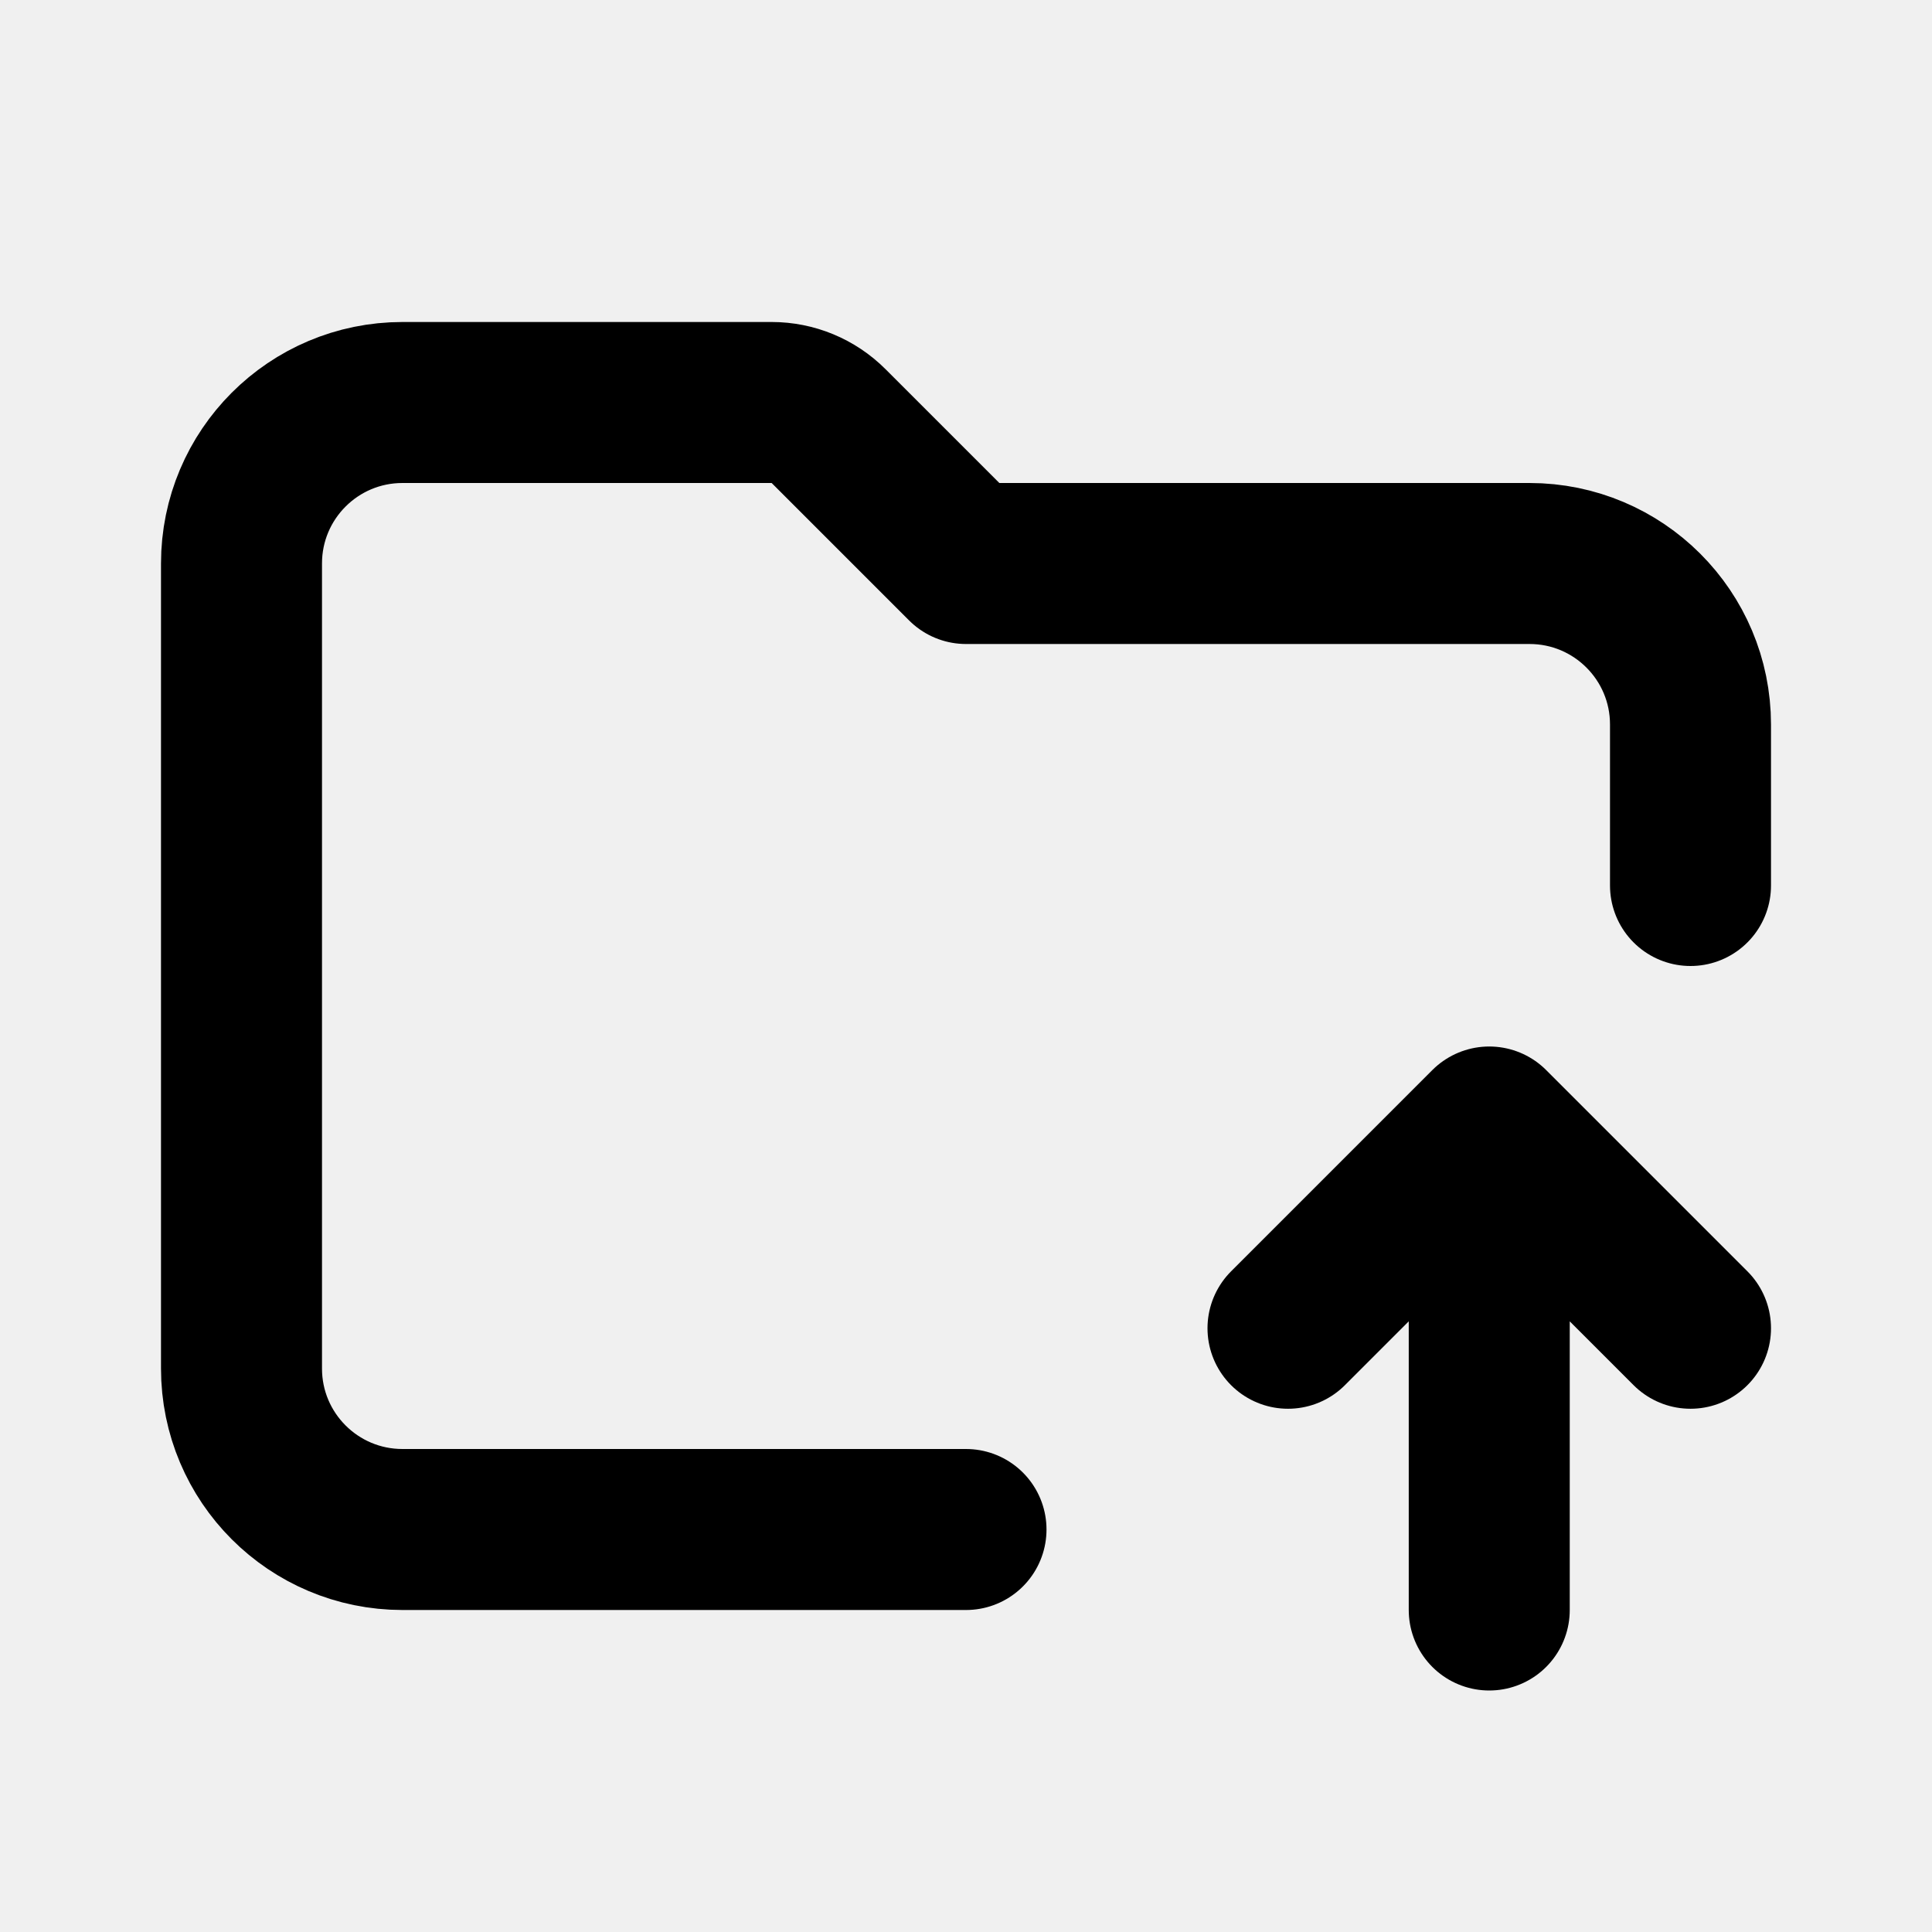
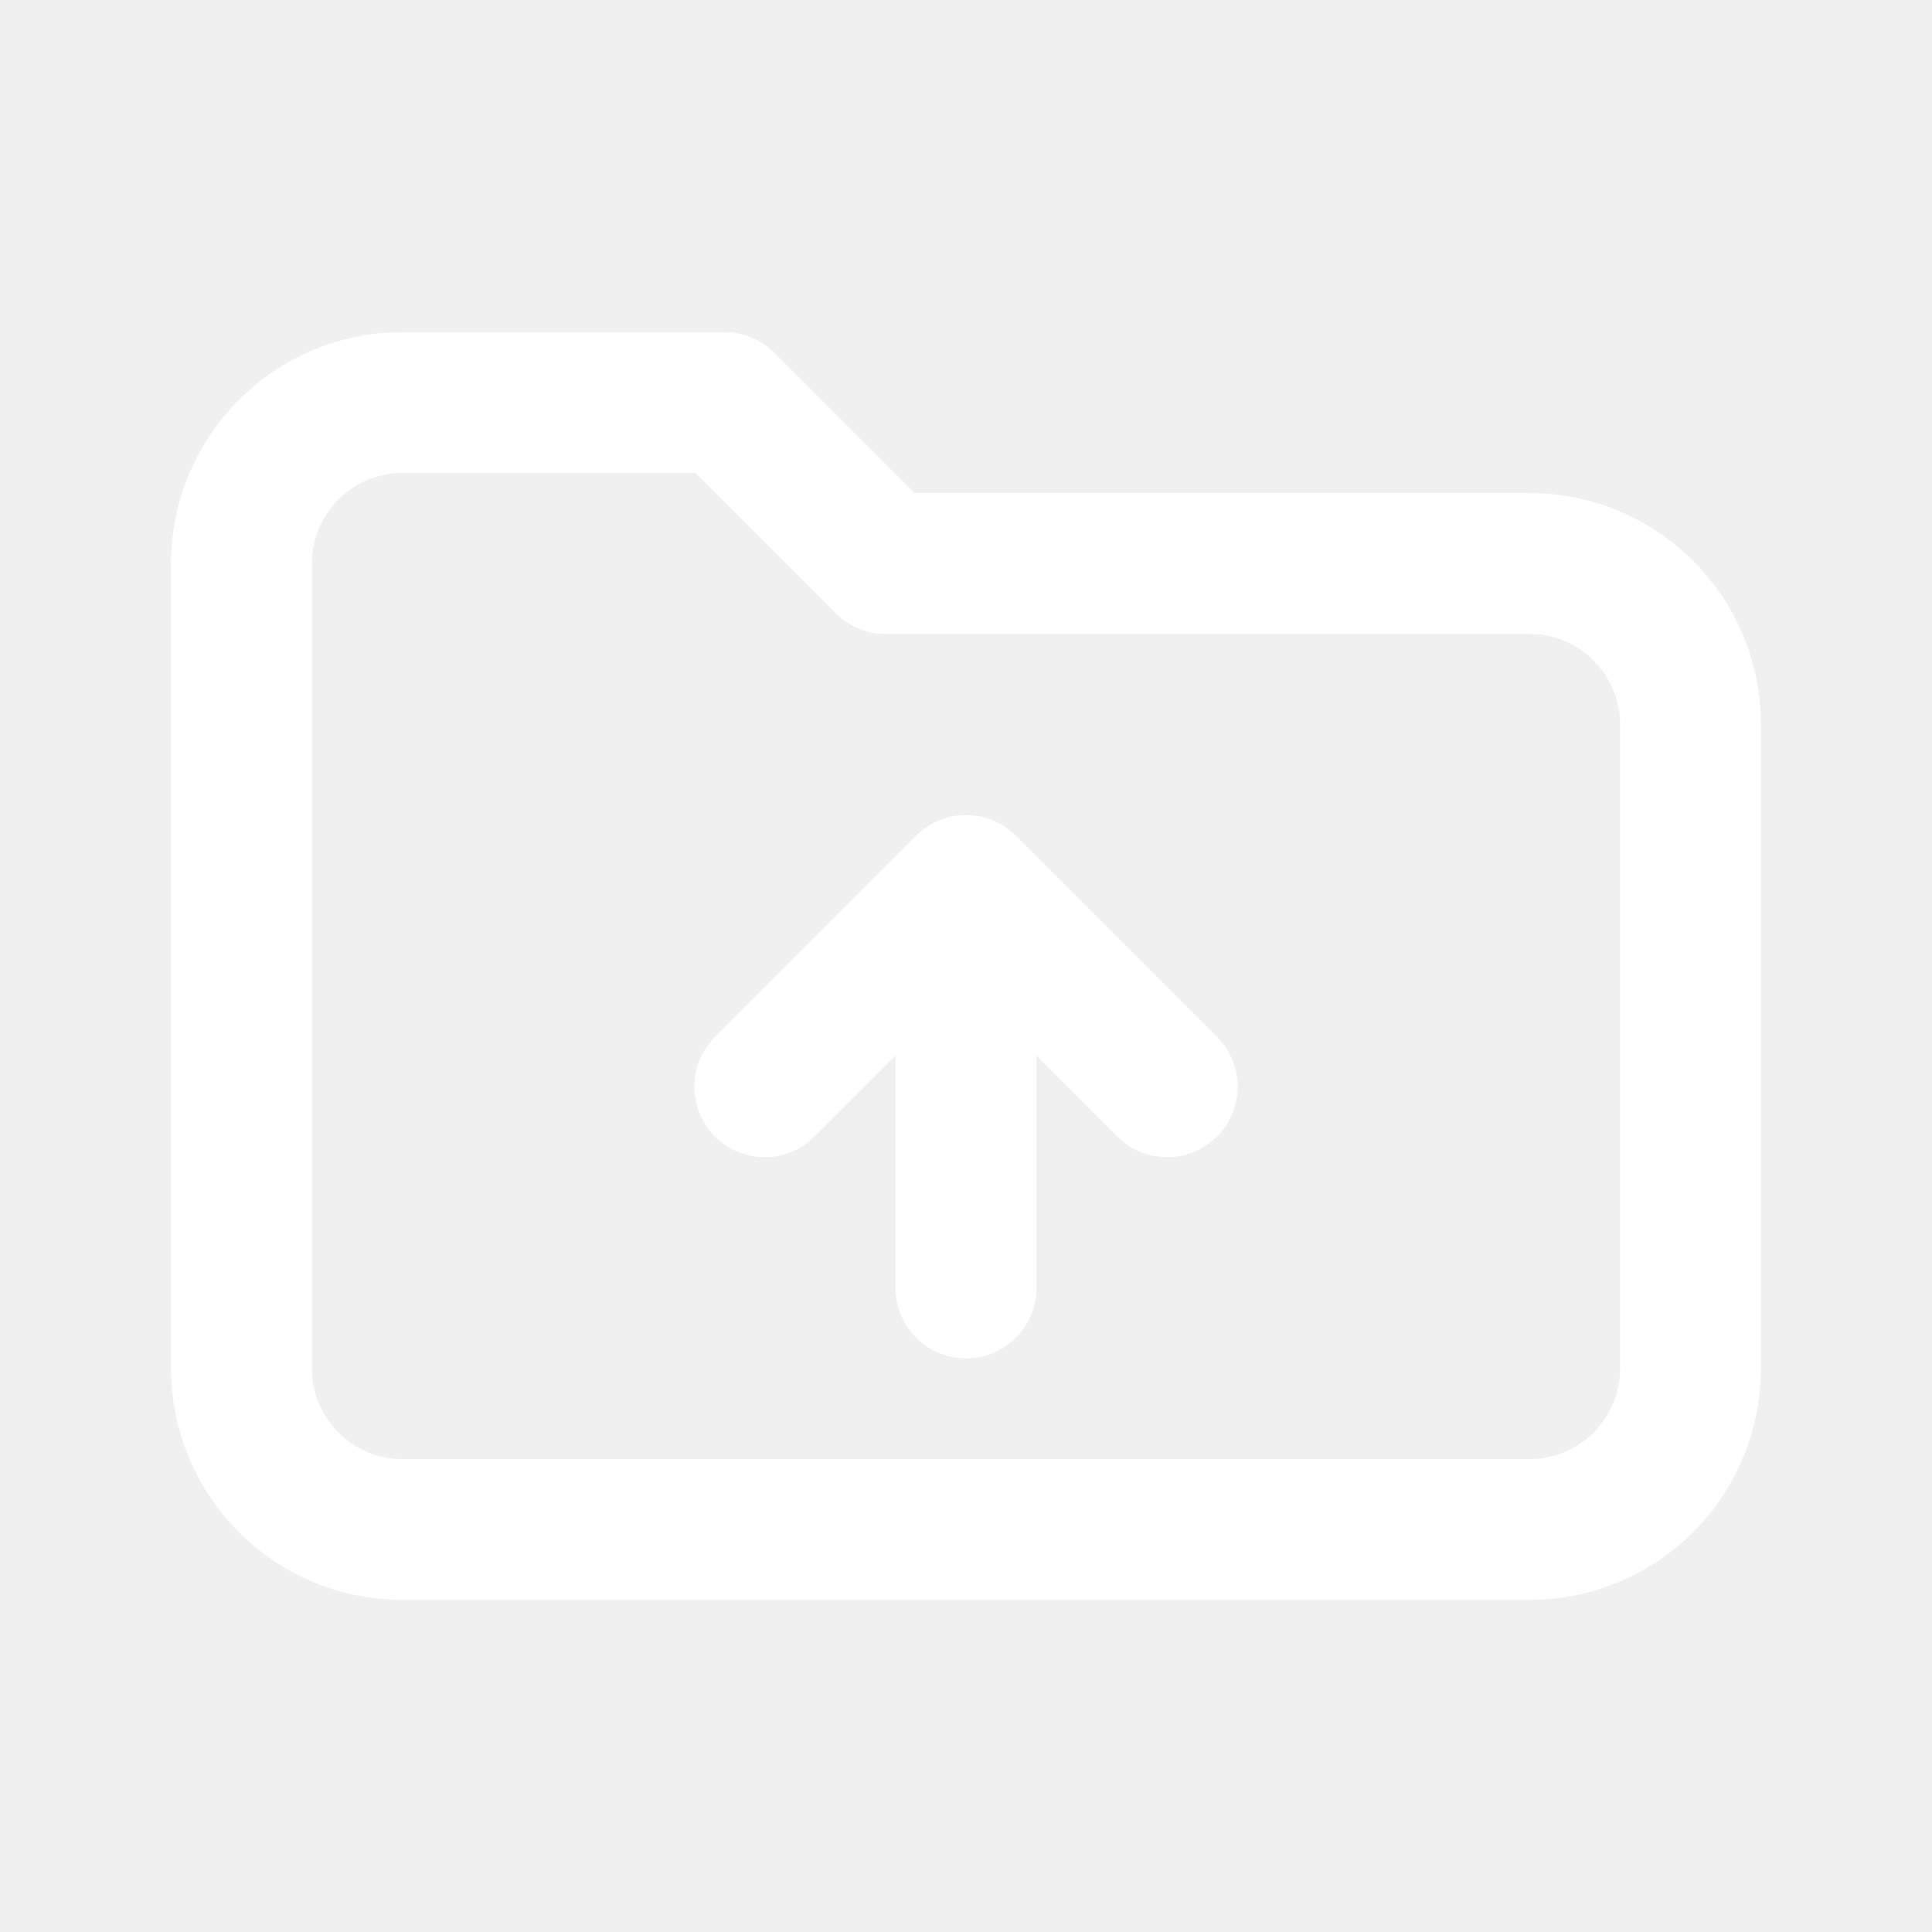
- <svg xmlns="http://www.w3.org/2000/svg" fill="none" height="800px" viewBox="0 0 24 24" width="800px">
-   <path d="M18.5 20L18.5 14M18.5 14L21 16.5M18.5 14L16 16.5" stroke="#000000" stroke-linecap="round" stroke-linejoin="round" stroke-width="2" />
-   <path d="M12 19H5C3.895 19 3 18.105 3 17V7C3 5.895 3.895 5 5 5H9.586C9.851 5 10.105 5.105 10.293 5.293L12 7H19C20.105 7 21 7.895 21 9V11" stroke="#000000" stroke-linecap="round" stroke-linejoin="round" stroke-width="2" />
+ <svg xmlns="http://www.w3.org/2000/svg" viewBox="0 0 24 24" fill="none" stroke="#ffffff" stroke-width="1.75" stroke-linecap="round" stroke-linejoin="round">
+   <path d="M3 7a2 2 0 0 1 2-2h4l2 2h8a2 2 0 0 1 2 2v8a2 2 0 0 1-2 2H5a2 2 0 0 1-2-2z" />
+   <path d="M12 16v-5M9.5 13.5 12 11l2.5 2.5" />
</svg>
